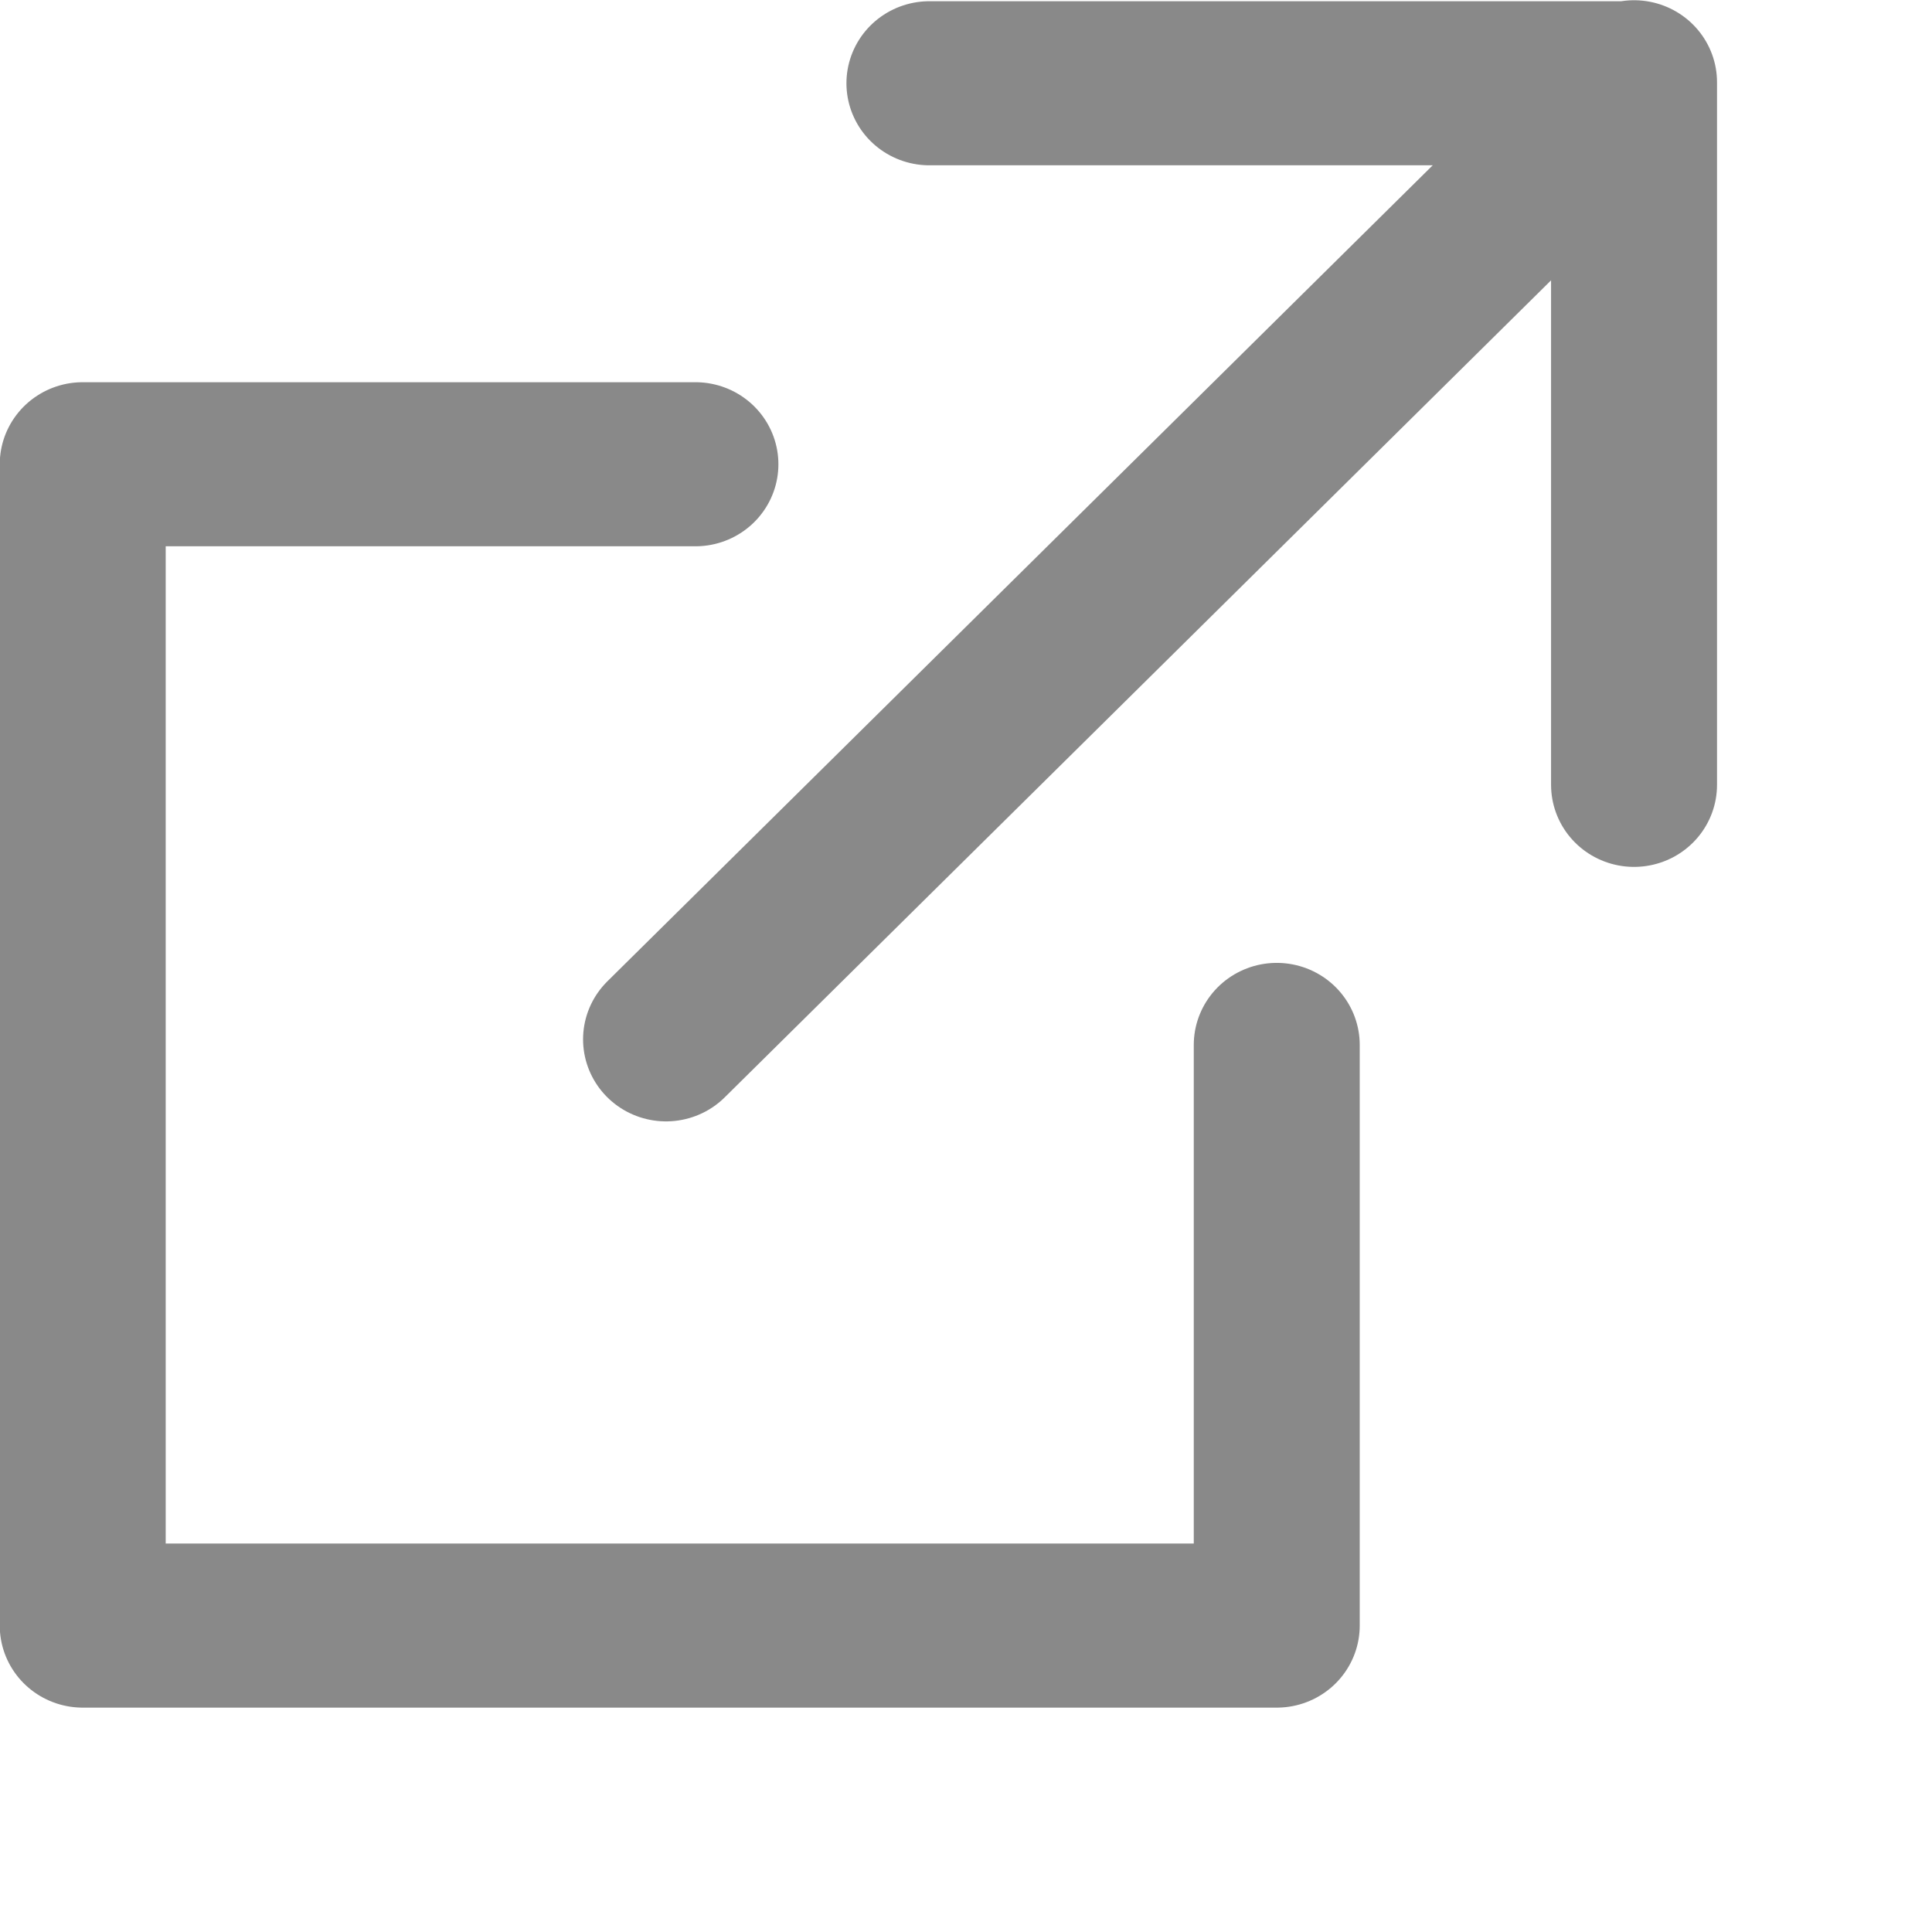
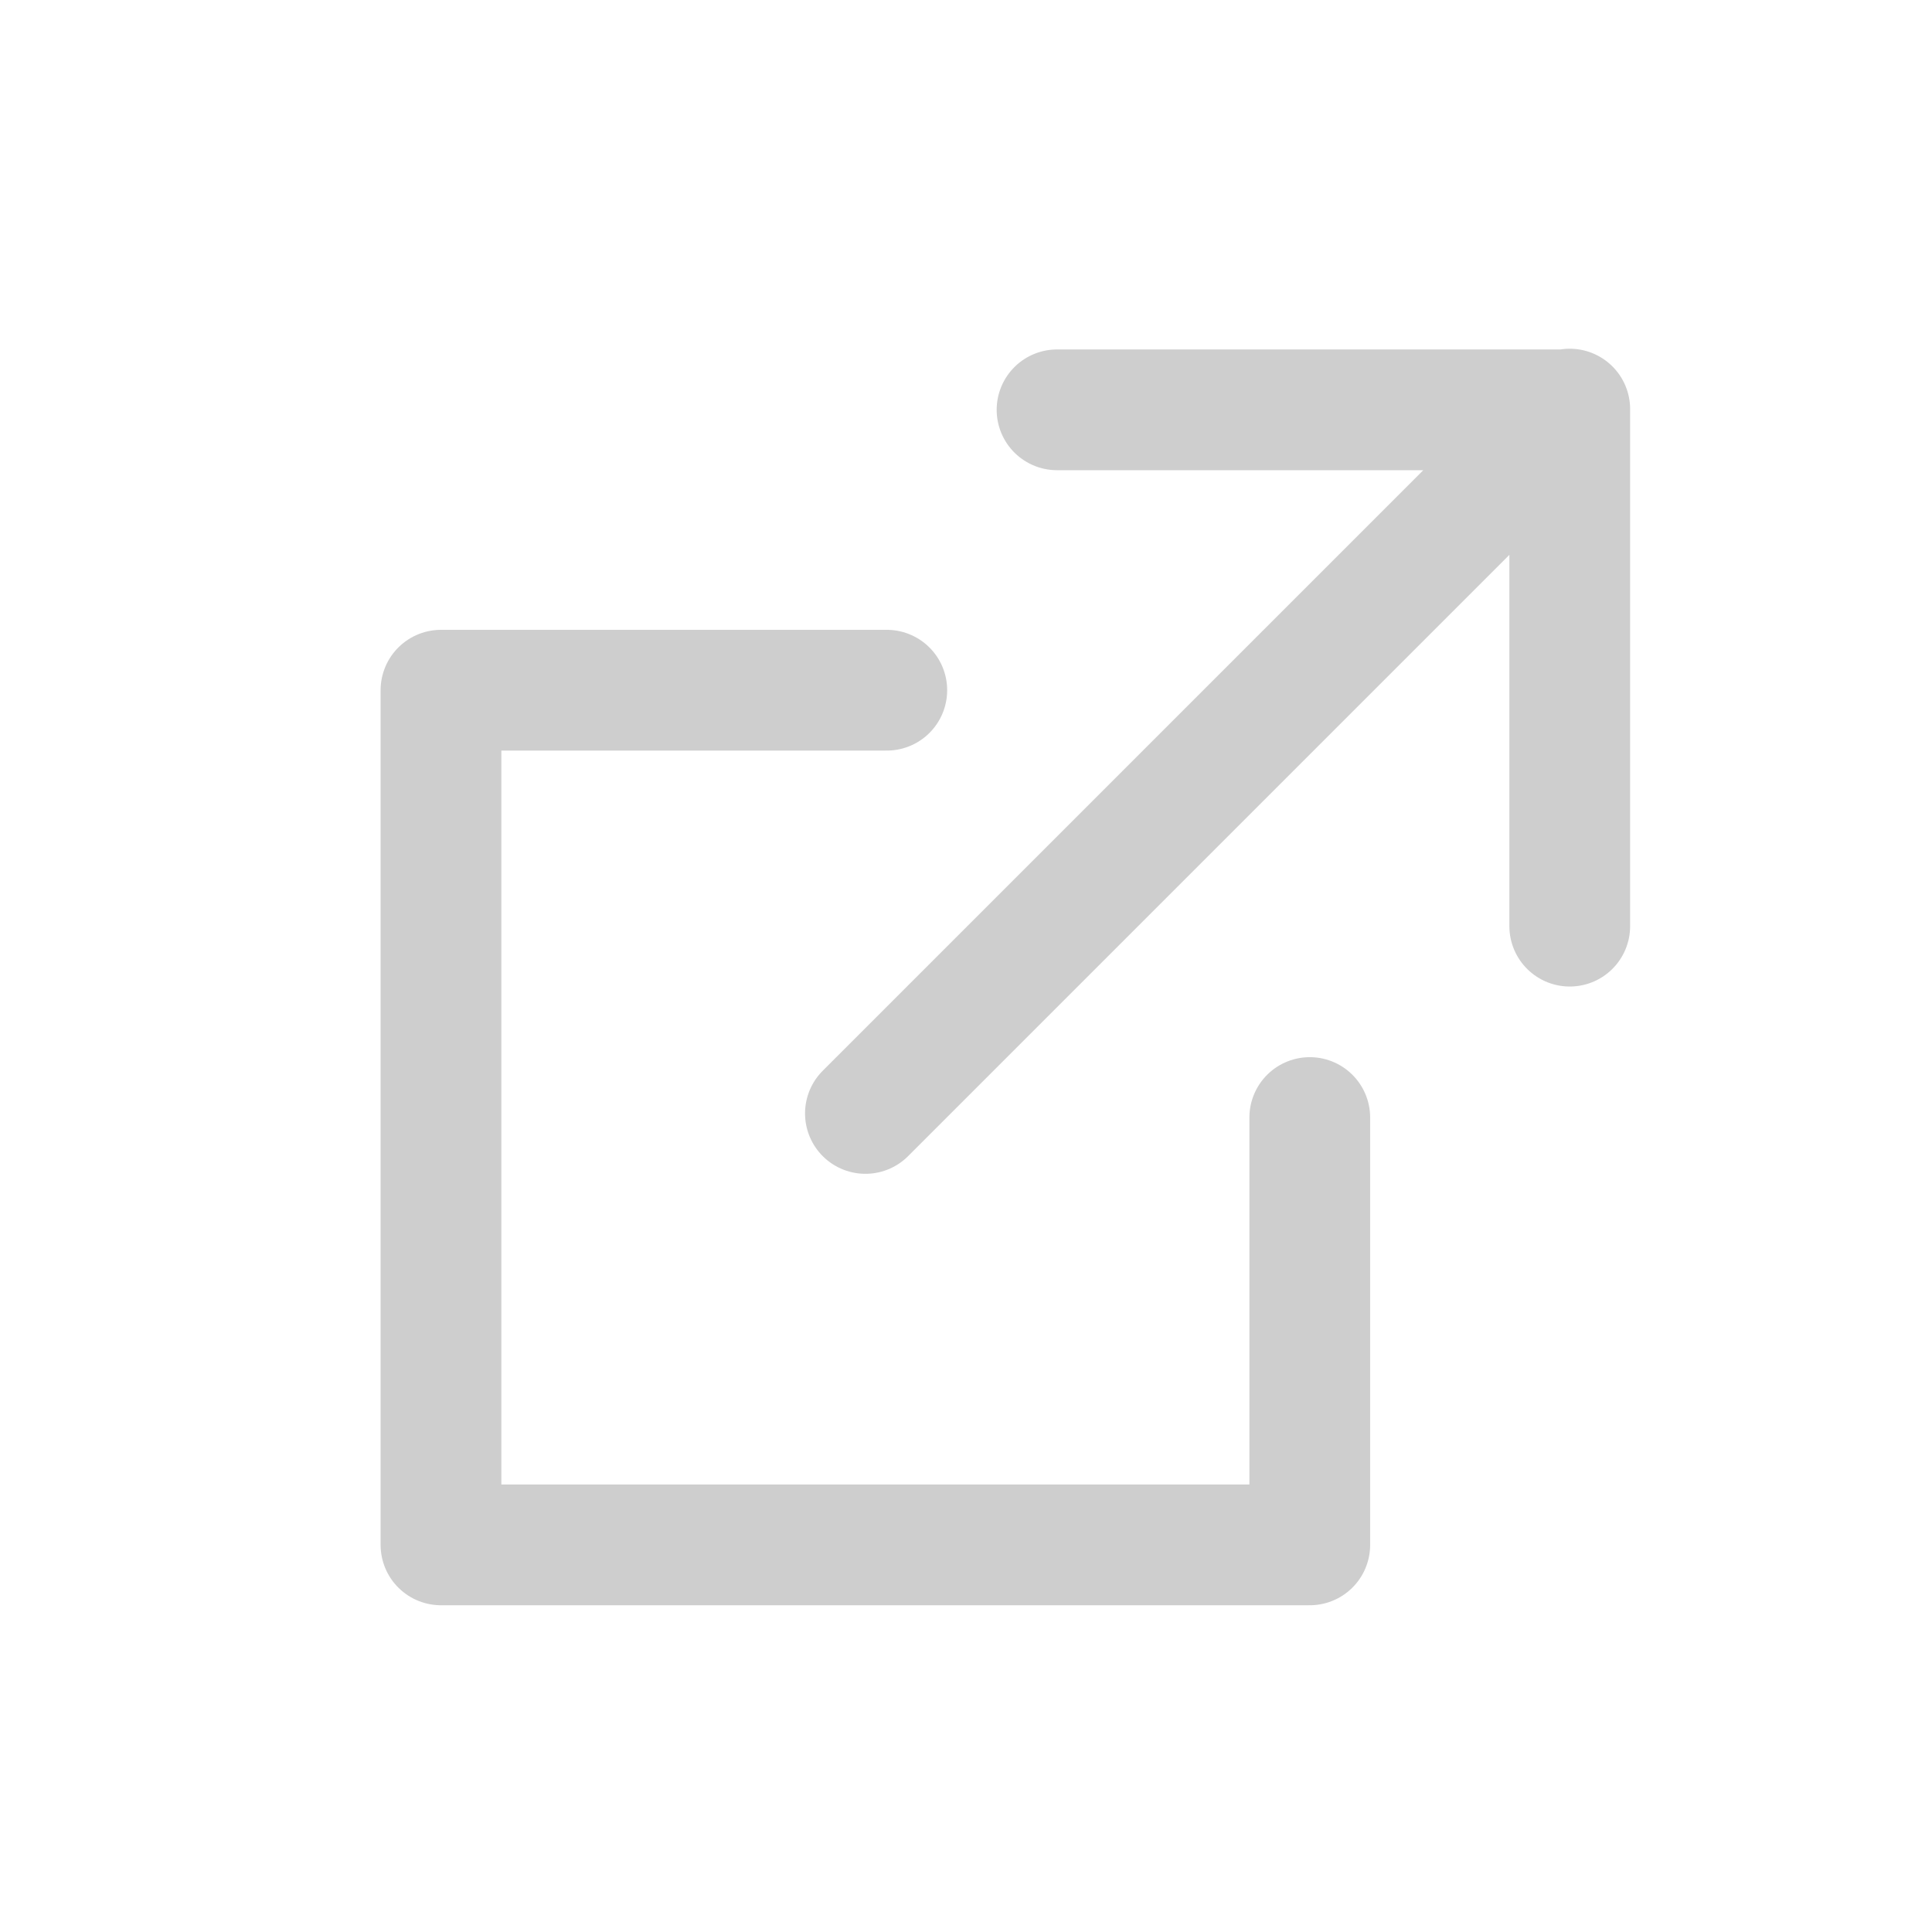
- <svg xmlns="http://www.w3.org/2000/svg" width="100%" height="100%" viewBox="0 0 18 18" version="1.1" xml:space="preserve" style="fill-rule:evenodd;clip-rule:evenodd;stroke-linecap:round;stroke-linejoin:round;" id="svg20">
-   <defs id="defs24" />
-   <g transform="matrix(0.9033255,0,0,0.8986703,-2.528205,-2.278167)" id="g18">
-     <g transform="matrix(1.7116,0,0,1.70104,2.53604,2.728)" id="g16">
-       <g id="g14">
-         <g id="g12">
-           <g id="g10">
-             <g id="g8">
-               <g id="g6">
-                 <g id="g4">
-                   <path d="M 4.344,2.716 H 0.652 V 9.794 H 7.847 V 6.255 M 5.754,0.394 H 10 V 4.67 M 4.167,6.221 10,0.388" style="fill:none;stroke:#898989;stroke-width:1px" id="path2" />
-                 </g>
-               </g>
-             </g>
-           </g>
-         </g>
-       </g>
-     </g>
+ <svg xmlns="http://www.w3.org/2000/svg" id="SvgjsSvg1001" width="288" height="288" version="1.1">
+   <defs id="SvgjsDefs1002" />
+   <g id="SvgjsG1008" transform="matrix(1,0,0,1,0,0)">
+     <svg width="288" height="288" viewBox="0 0 16 16">
+       <path fill="none" fill-rule="evenodd" stroke="#cecece" stroke-linecap="round" stroke-linejoin="round" d="M4.344 2.716L.652 2.716.652 9.794 7.847 9.794 7.847 6.255M5.754.394L10 .394 10 4.67M4.167 6.221L10 .388" transform="translate(3 3)" class="colorStroke333 svgStroke" />
+     </svg>
  </g>
</svg>
